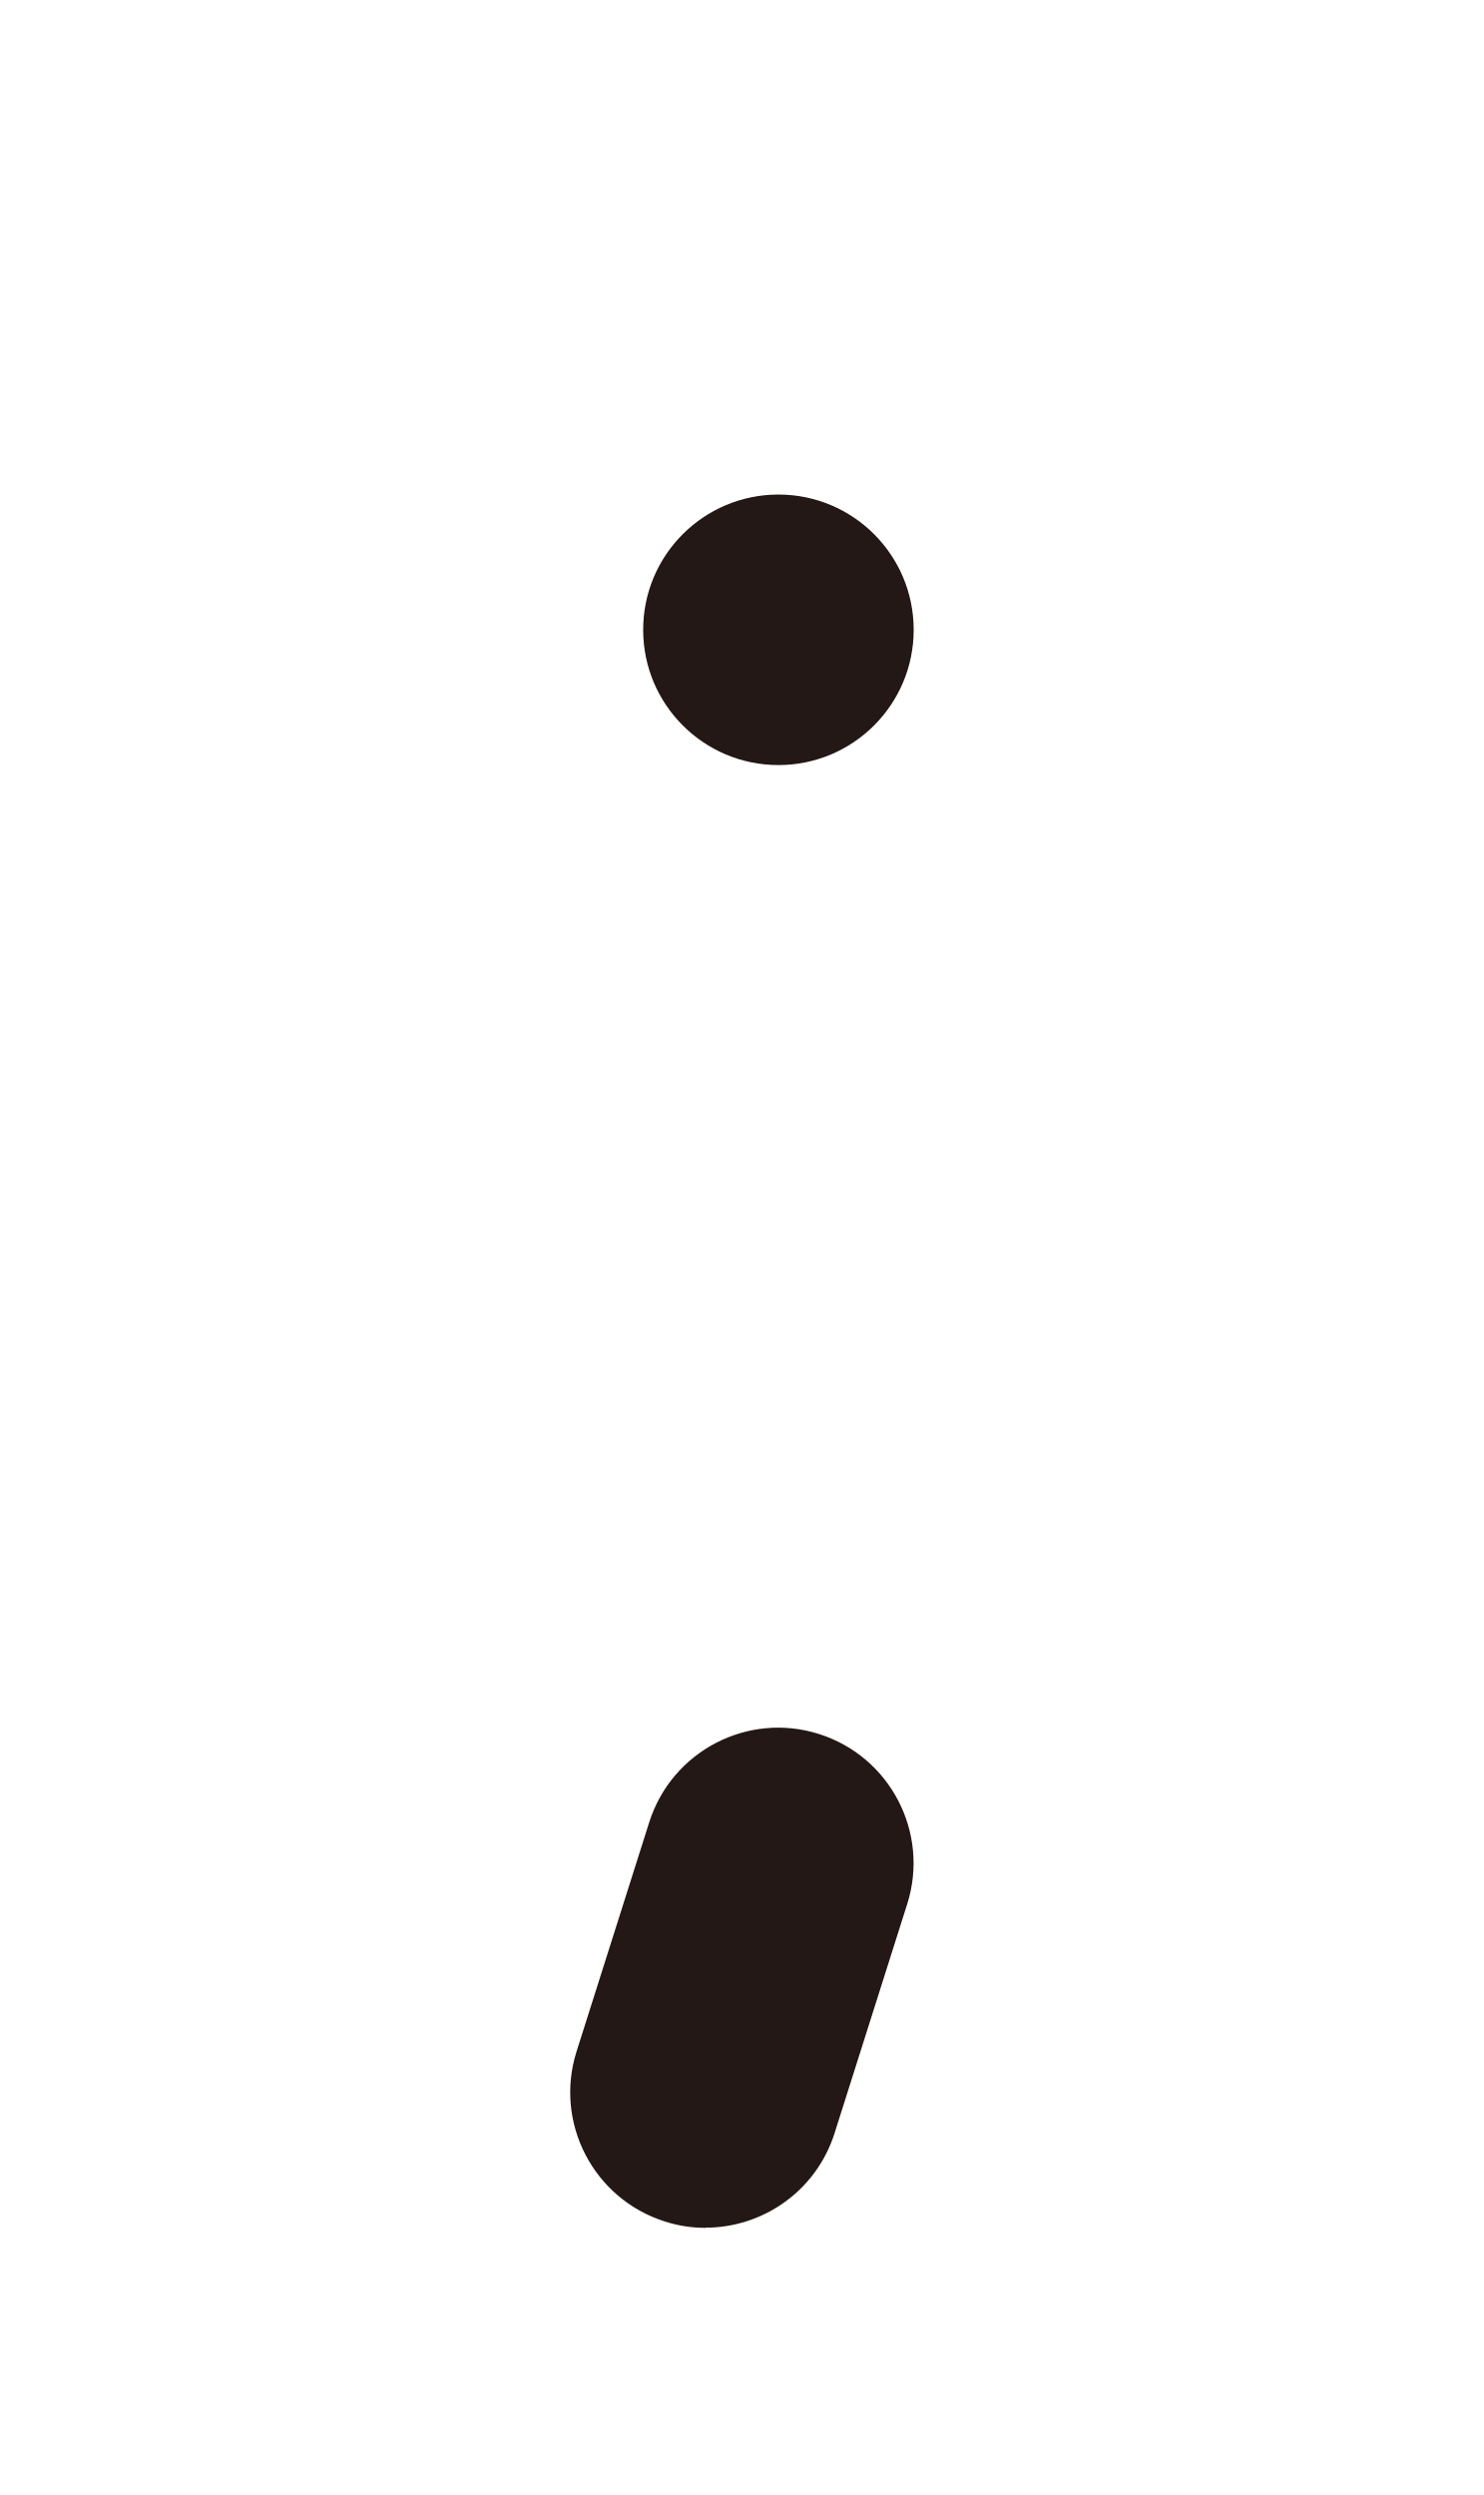
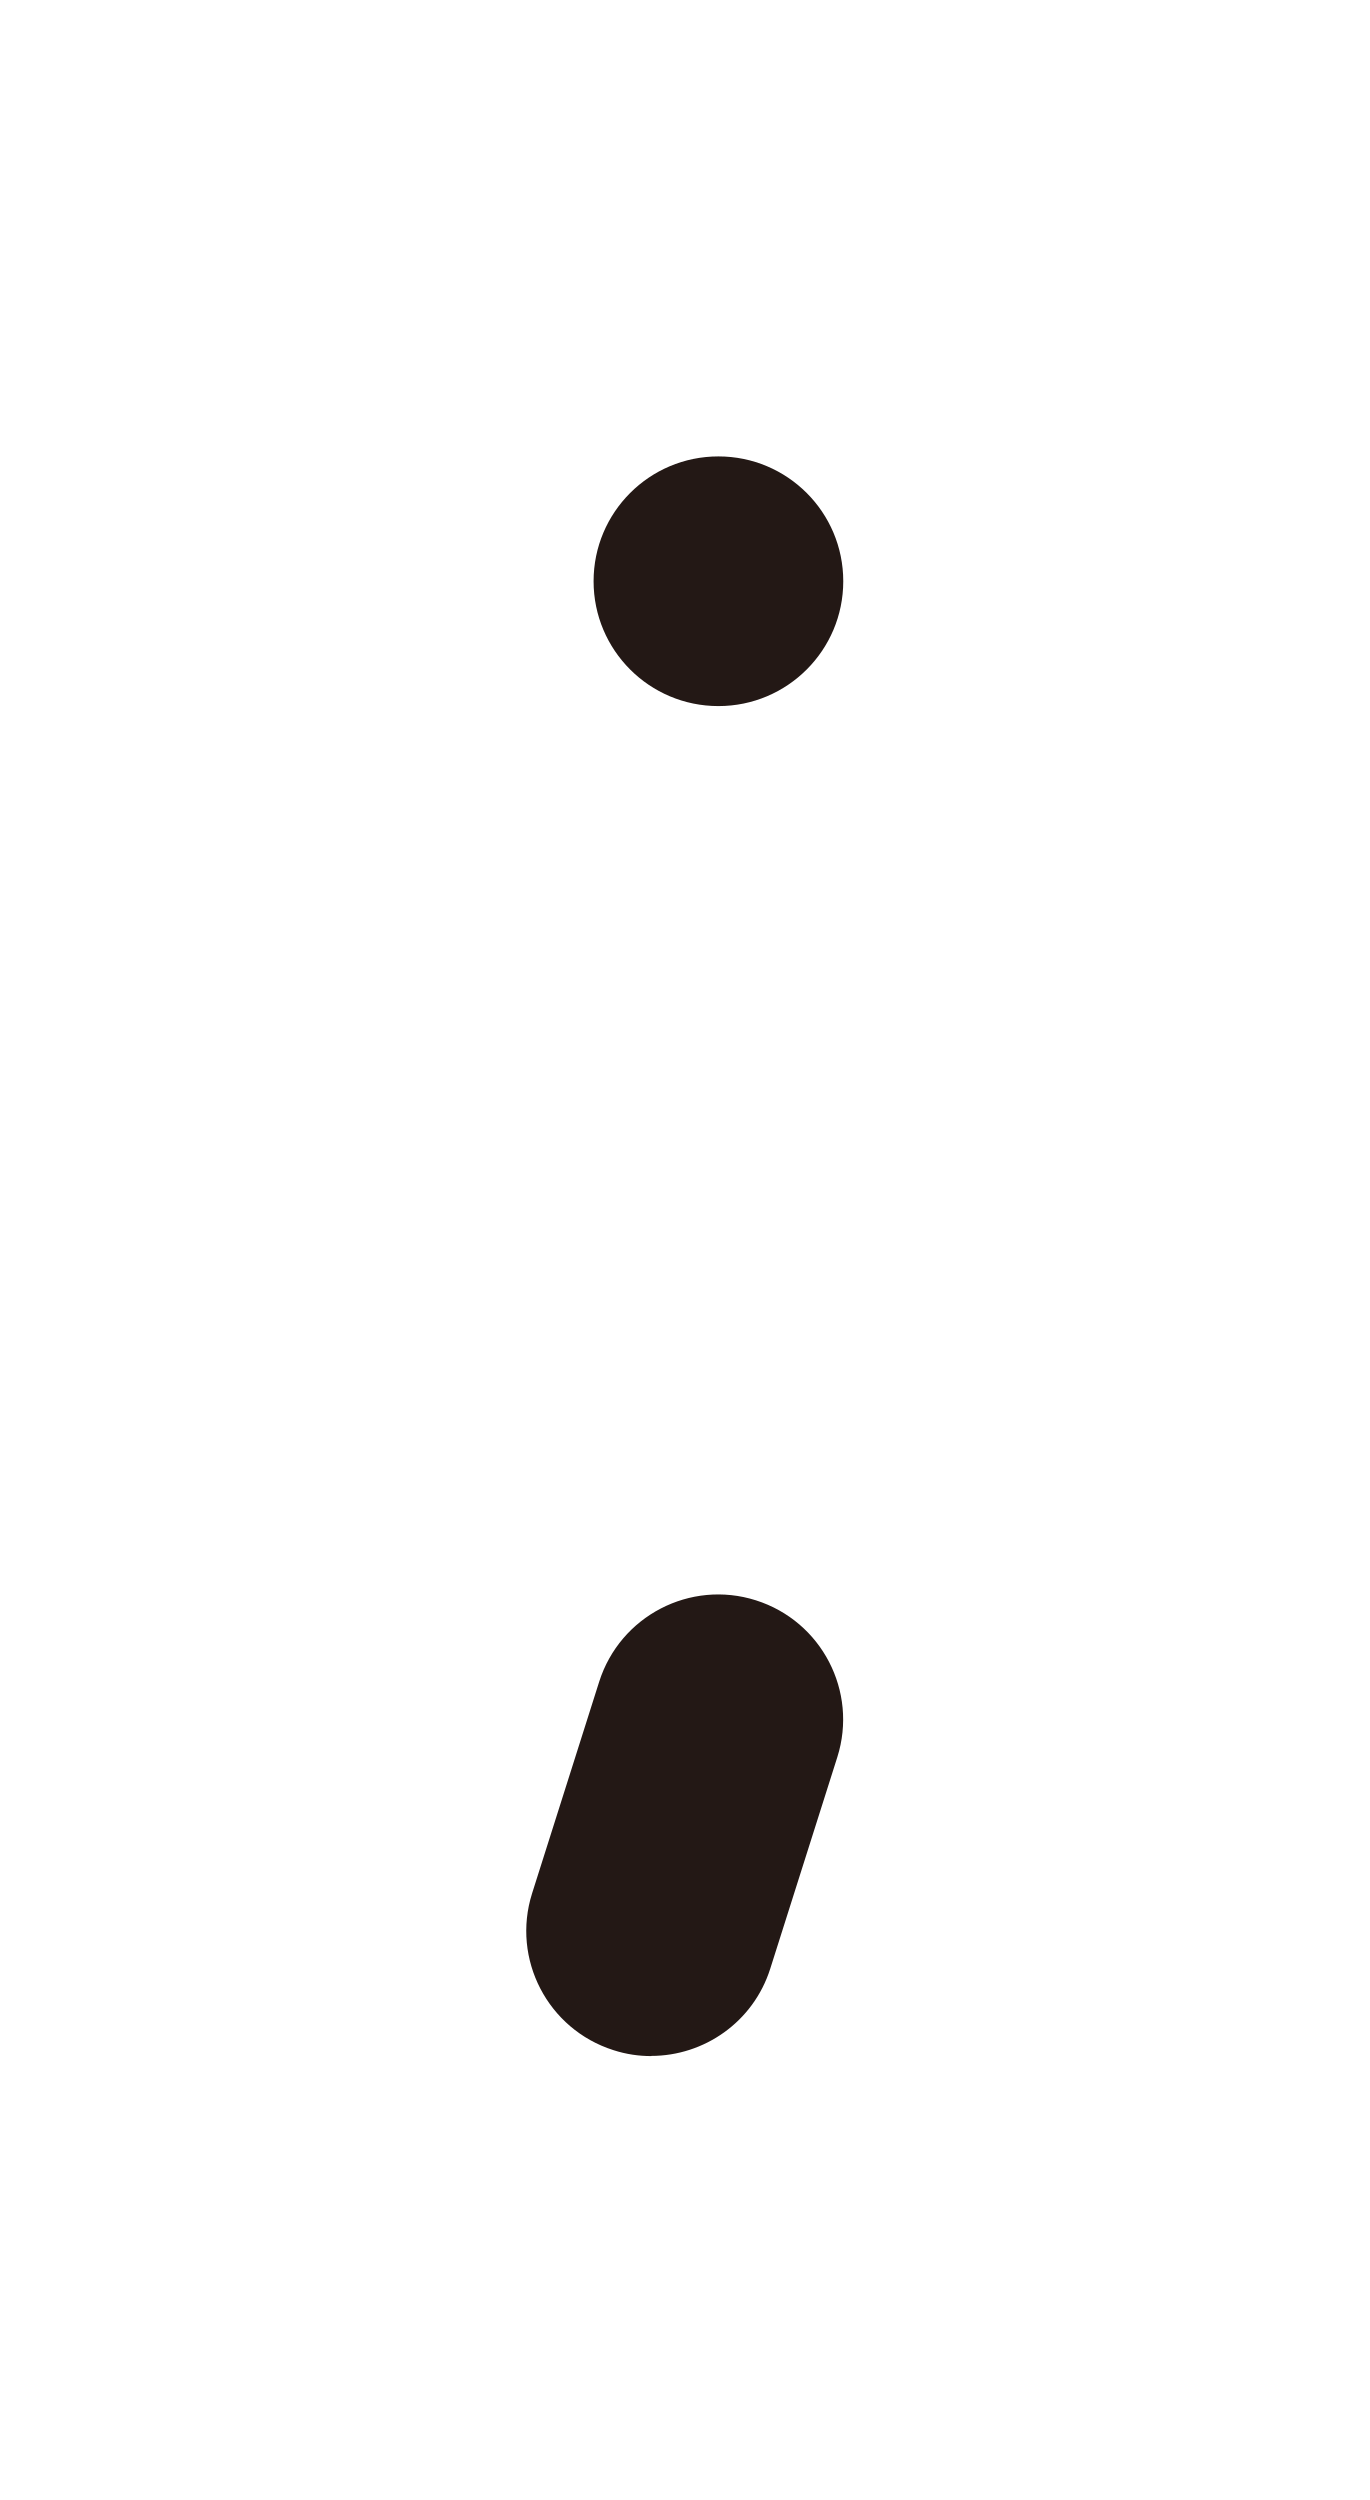
- <svg xmlns="http://www.w3.org/2000/svg" id="a" viewBox="0 0 83.27 140">
+ <svg xmlns="http://www.w3.org/2000/svg" id="a" viewBox="0 0 83.27 152">
  <circle cx="43.68" cy="35.34" r="7.59" style="fill:#231815;" />
  <path d="M39.6,125.01c-.76,0-1.53-.11-2.3-.36-4-1.27-6.21-5.54-4.95-9.53l4.08-12.87c1.27-4,5.54-6.22,9.53-4.95,4,1.27,6.21,5.54,4.95,9.53l-4.08,12.87c-1.03,3.24-4.02,5.3-7.24,5.3Z" style="fill:#231815;" />
</svg>
